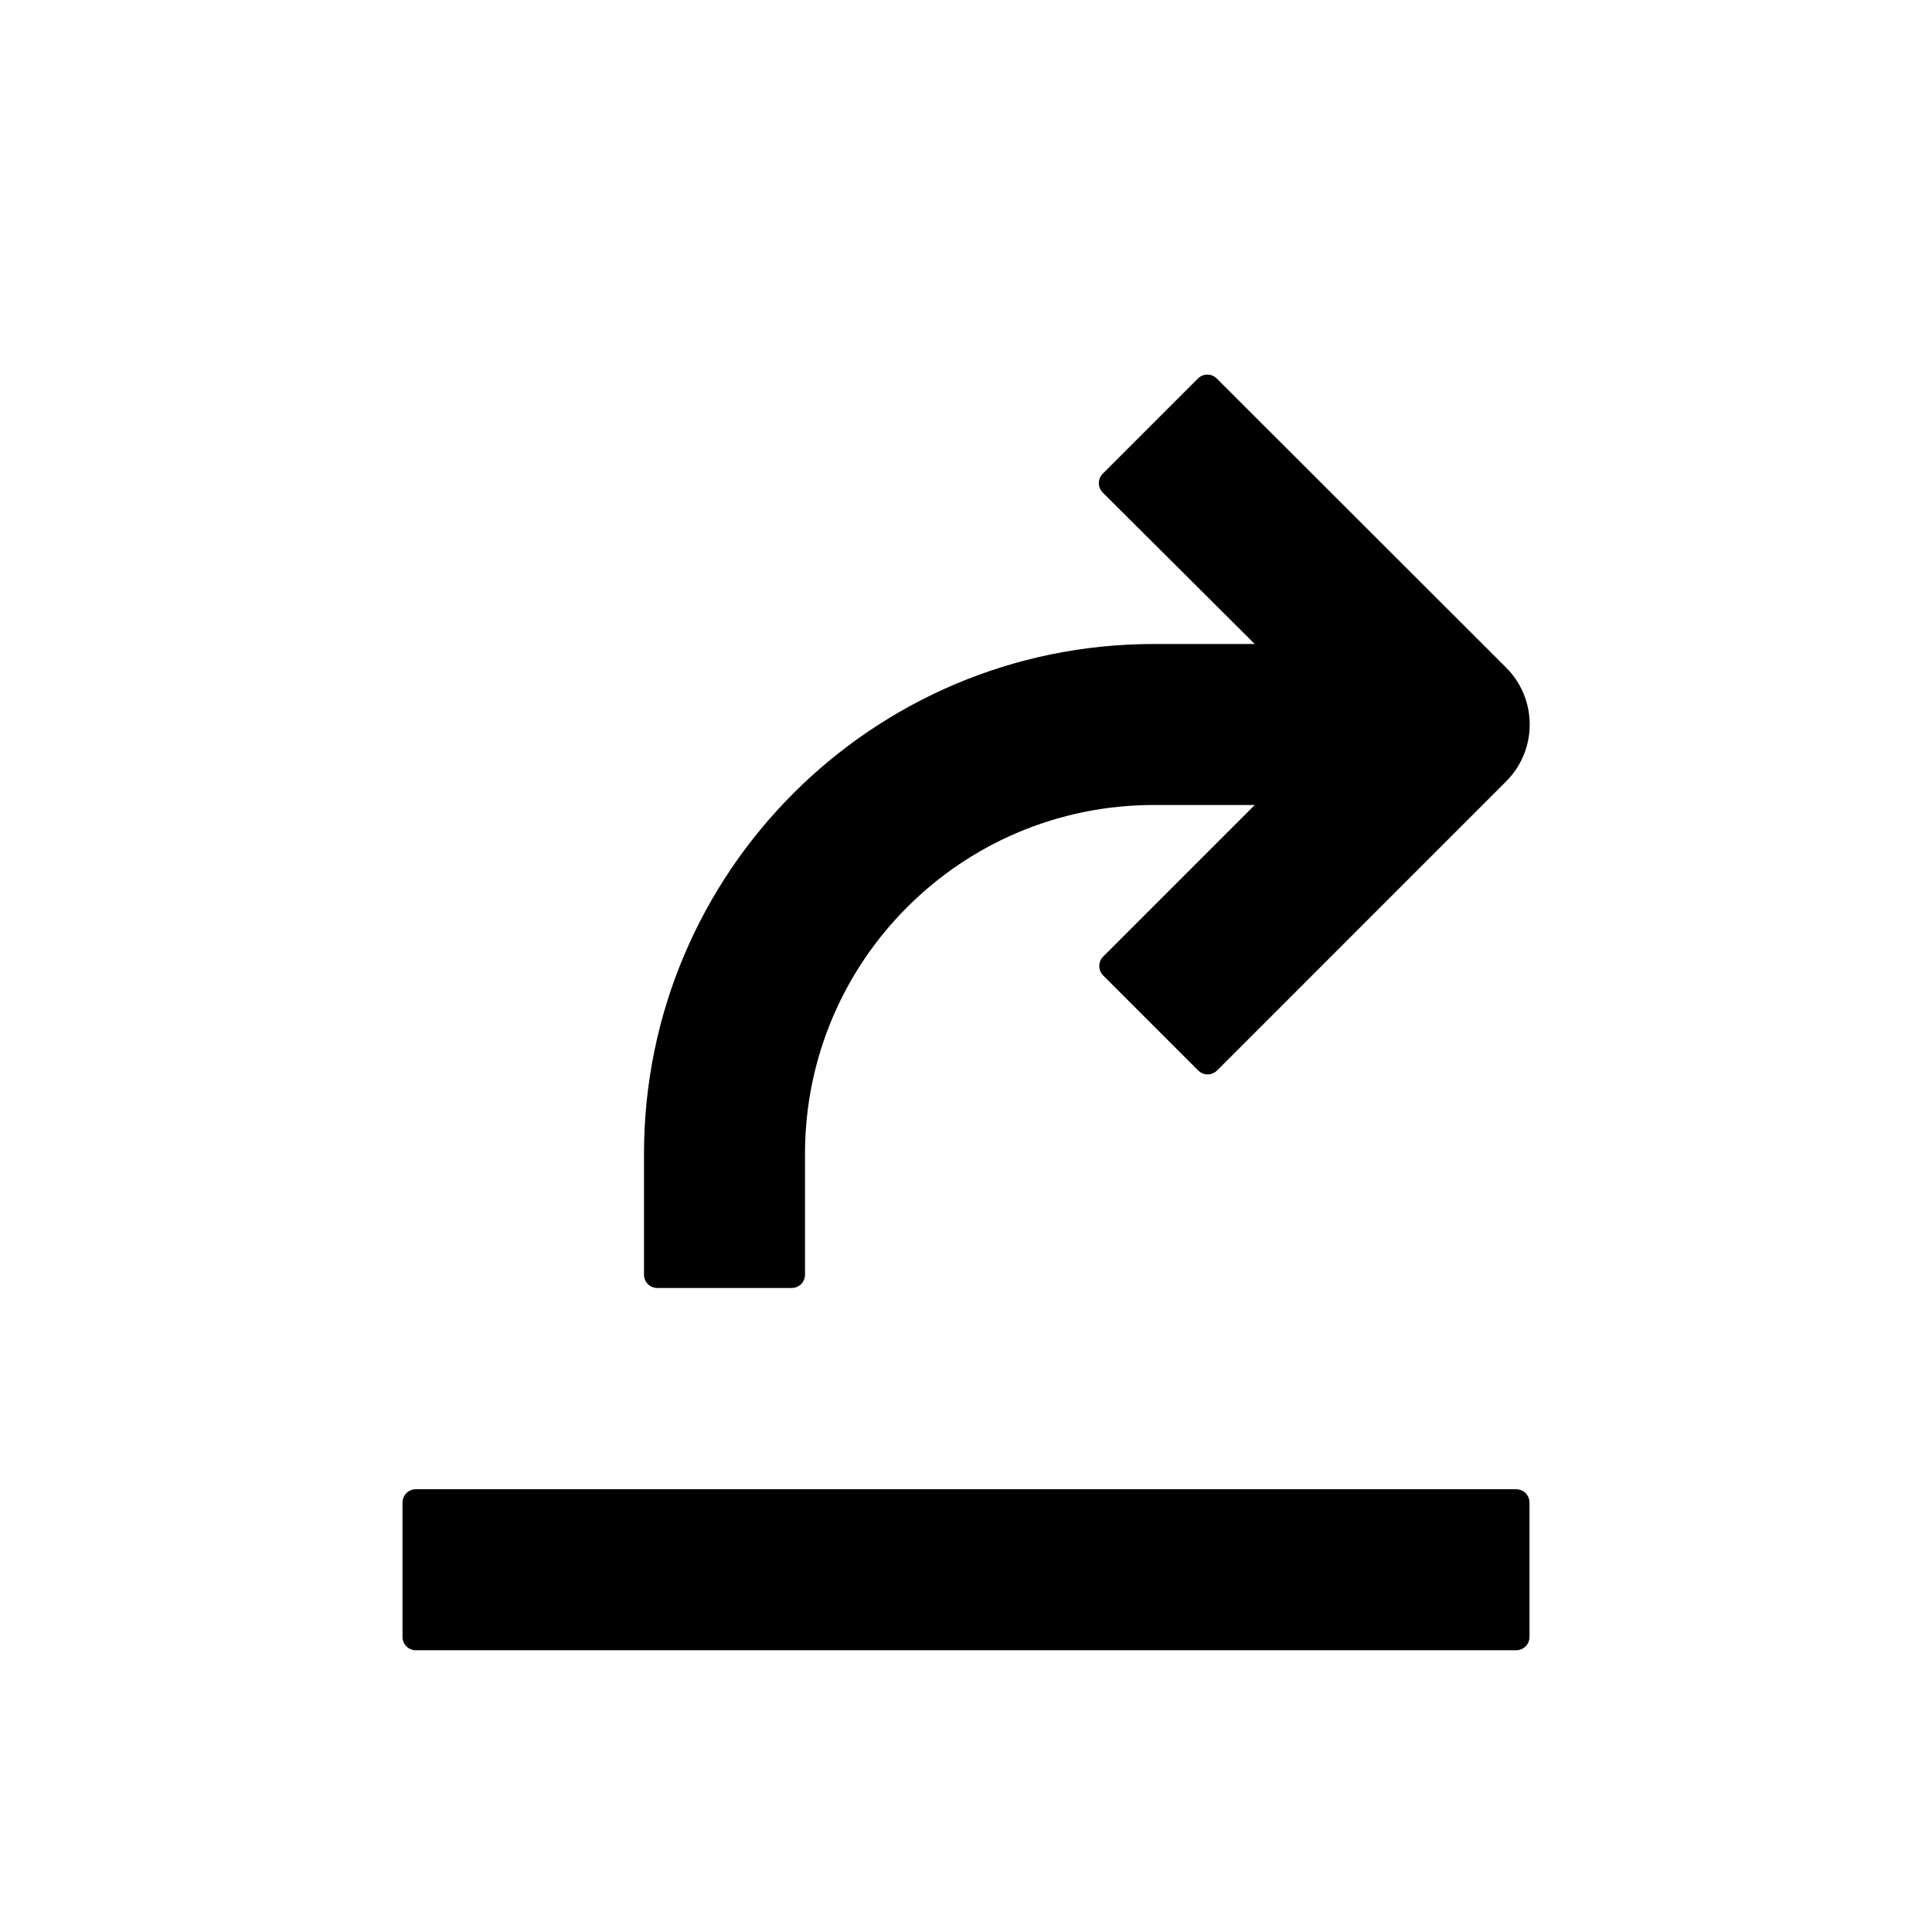
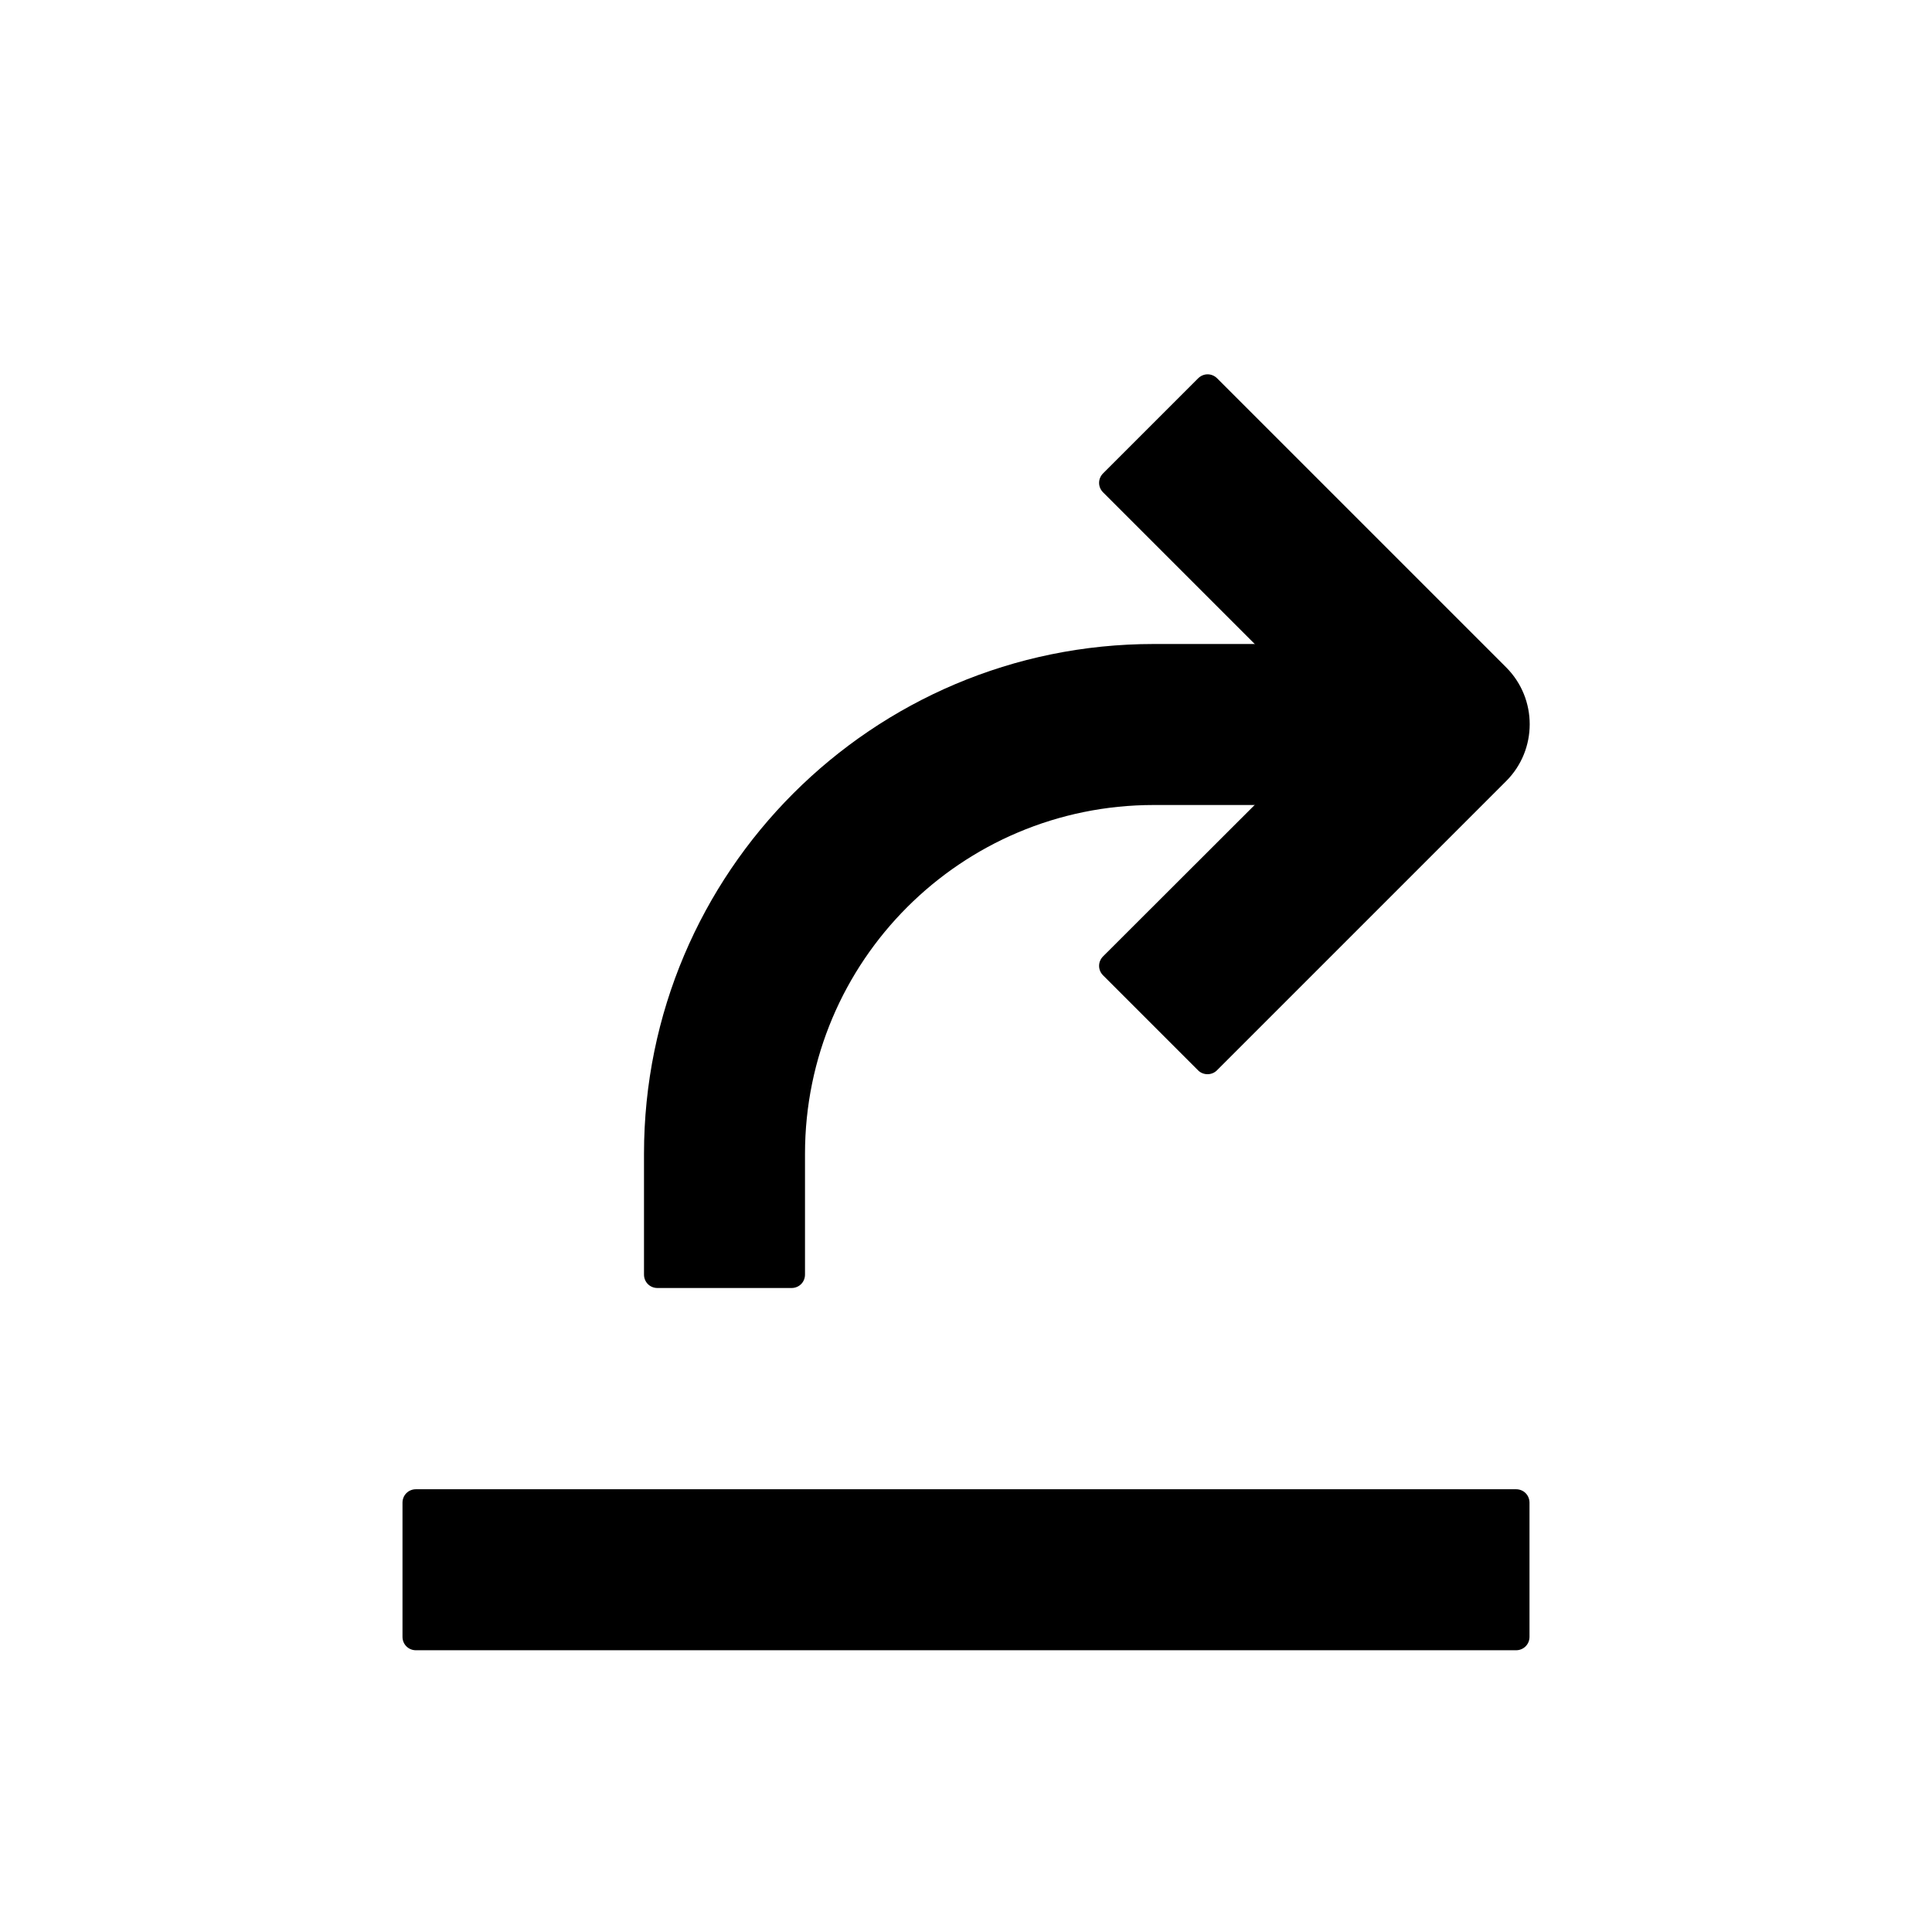
<svg xmlns="http://www.w3.org/2000/svg" version="1.1" id="Layer_1" x="0px" y="0px" viewBox="0 0 72 72" style="enable-background:new 0 0 72 72;" xml:space="preserve">
-   <g>
-     <path d="M41.11,36.35l3.54,3.54c0.2,0.2,0.51,0.2,0.71,0l10.77-10.77c1.17-1.17,1.17-3.07,0-4.24L45.35,14.11   c-0.2-0.2-0.51-0.2-0.71,0l-3.54,3.54c-0.2,0.2-0.2,0.51,0,0.71L46.76,24H43c-10.49,0-19,8.51-19,19v4.5c0,0.28,0.22,0.5,0.5,0.5h5   c0.28,0,0.5-0.22,0.5-0.5V43c0-7.18,5.82-13,13-13h3.76l-5.65,5.65C40.92,35.84,40.92,36.16,41.11,36.35z" />
-     <path d="M15.5,61.5h41c0.28,0,0.5-0.22,0.5-0.5v-5c0-0.28-0.22-0.5-0.5-0.5h-41c-0.28,0-0.5,0.22-0.5,0.5v5   C15,61.28,15.22,61.5,15.5,61.5z" />
-   </g>
+   <path d="M44.65,39.89l-3.54-3.54c-0.2-0.2-0.2-0.51,0-0.71L49.76,27l-8.65-8.65c-0.2-0.2-0.2-0.51,0-0.71l3.54-3.54  c0.2-0.2,0.51-0.2,0.71,0l10.77,10.77c1.17,1.17,1.17,3.07,0,4.24L45.35,39.89C45.16,40.08,44.84,40.08,44.65,39.89z" />
+   <path d="M29.5,48h-5c-0.28,0-0.5-0.22-0.5-0.5V43c0-10.49,8.51-19,19-19h9.5v6H43c-7.18,0-13,5.82-13,13v4.5  C30,47.78,29.78,48,29.5,48z" />
+   <path d="M56.5,61.5h-41c-0.28,0-0.5-0.22-0.5-0.5v-5c0-0.28,0.22-0.5,0.5-0.5h41c0.28,0,0.5,0.22,0.5,0.5v5  C57,61.28,56.78,61.5,56.5,61.5z" />
</svg>
